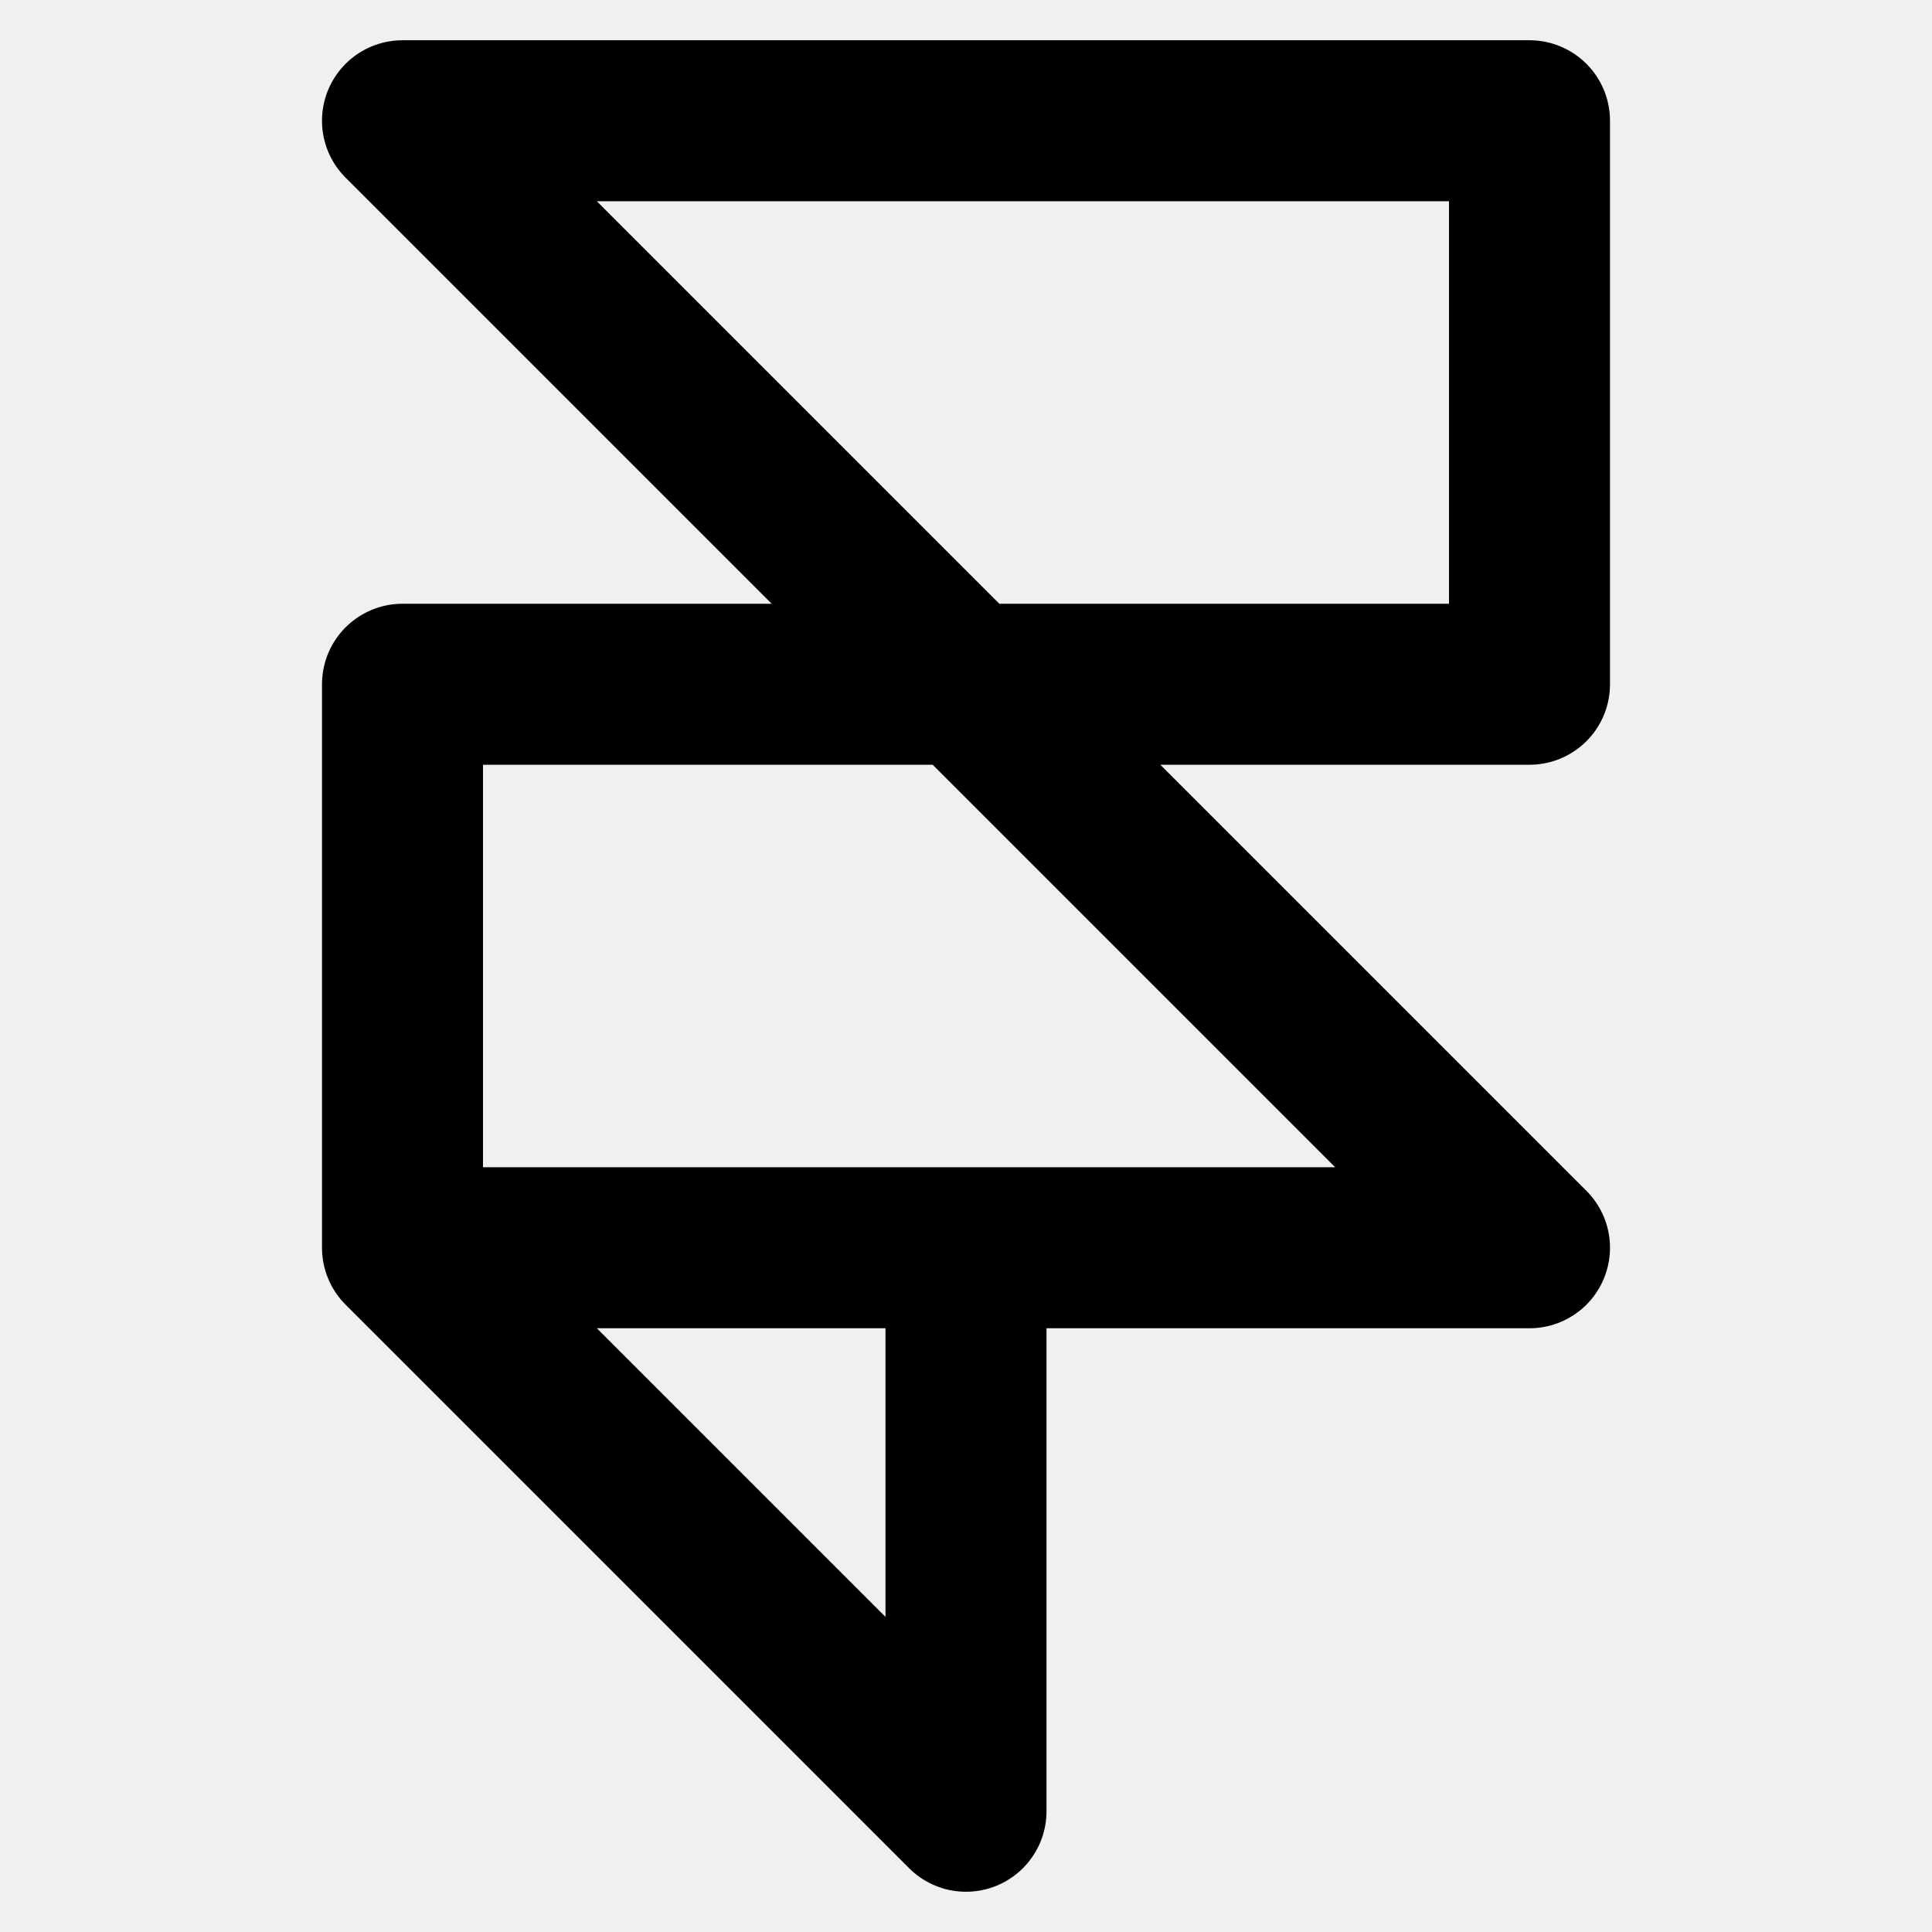
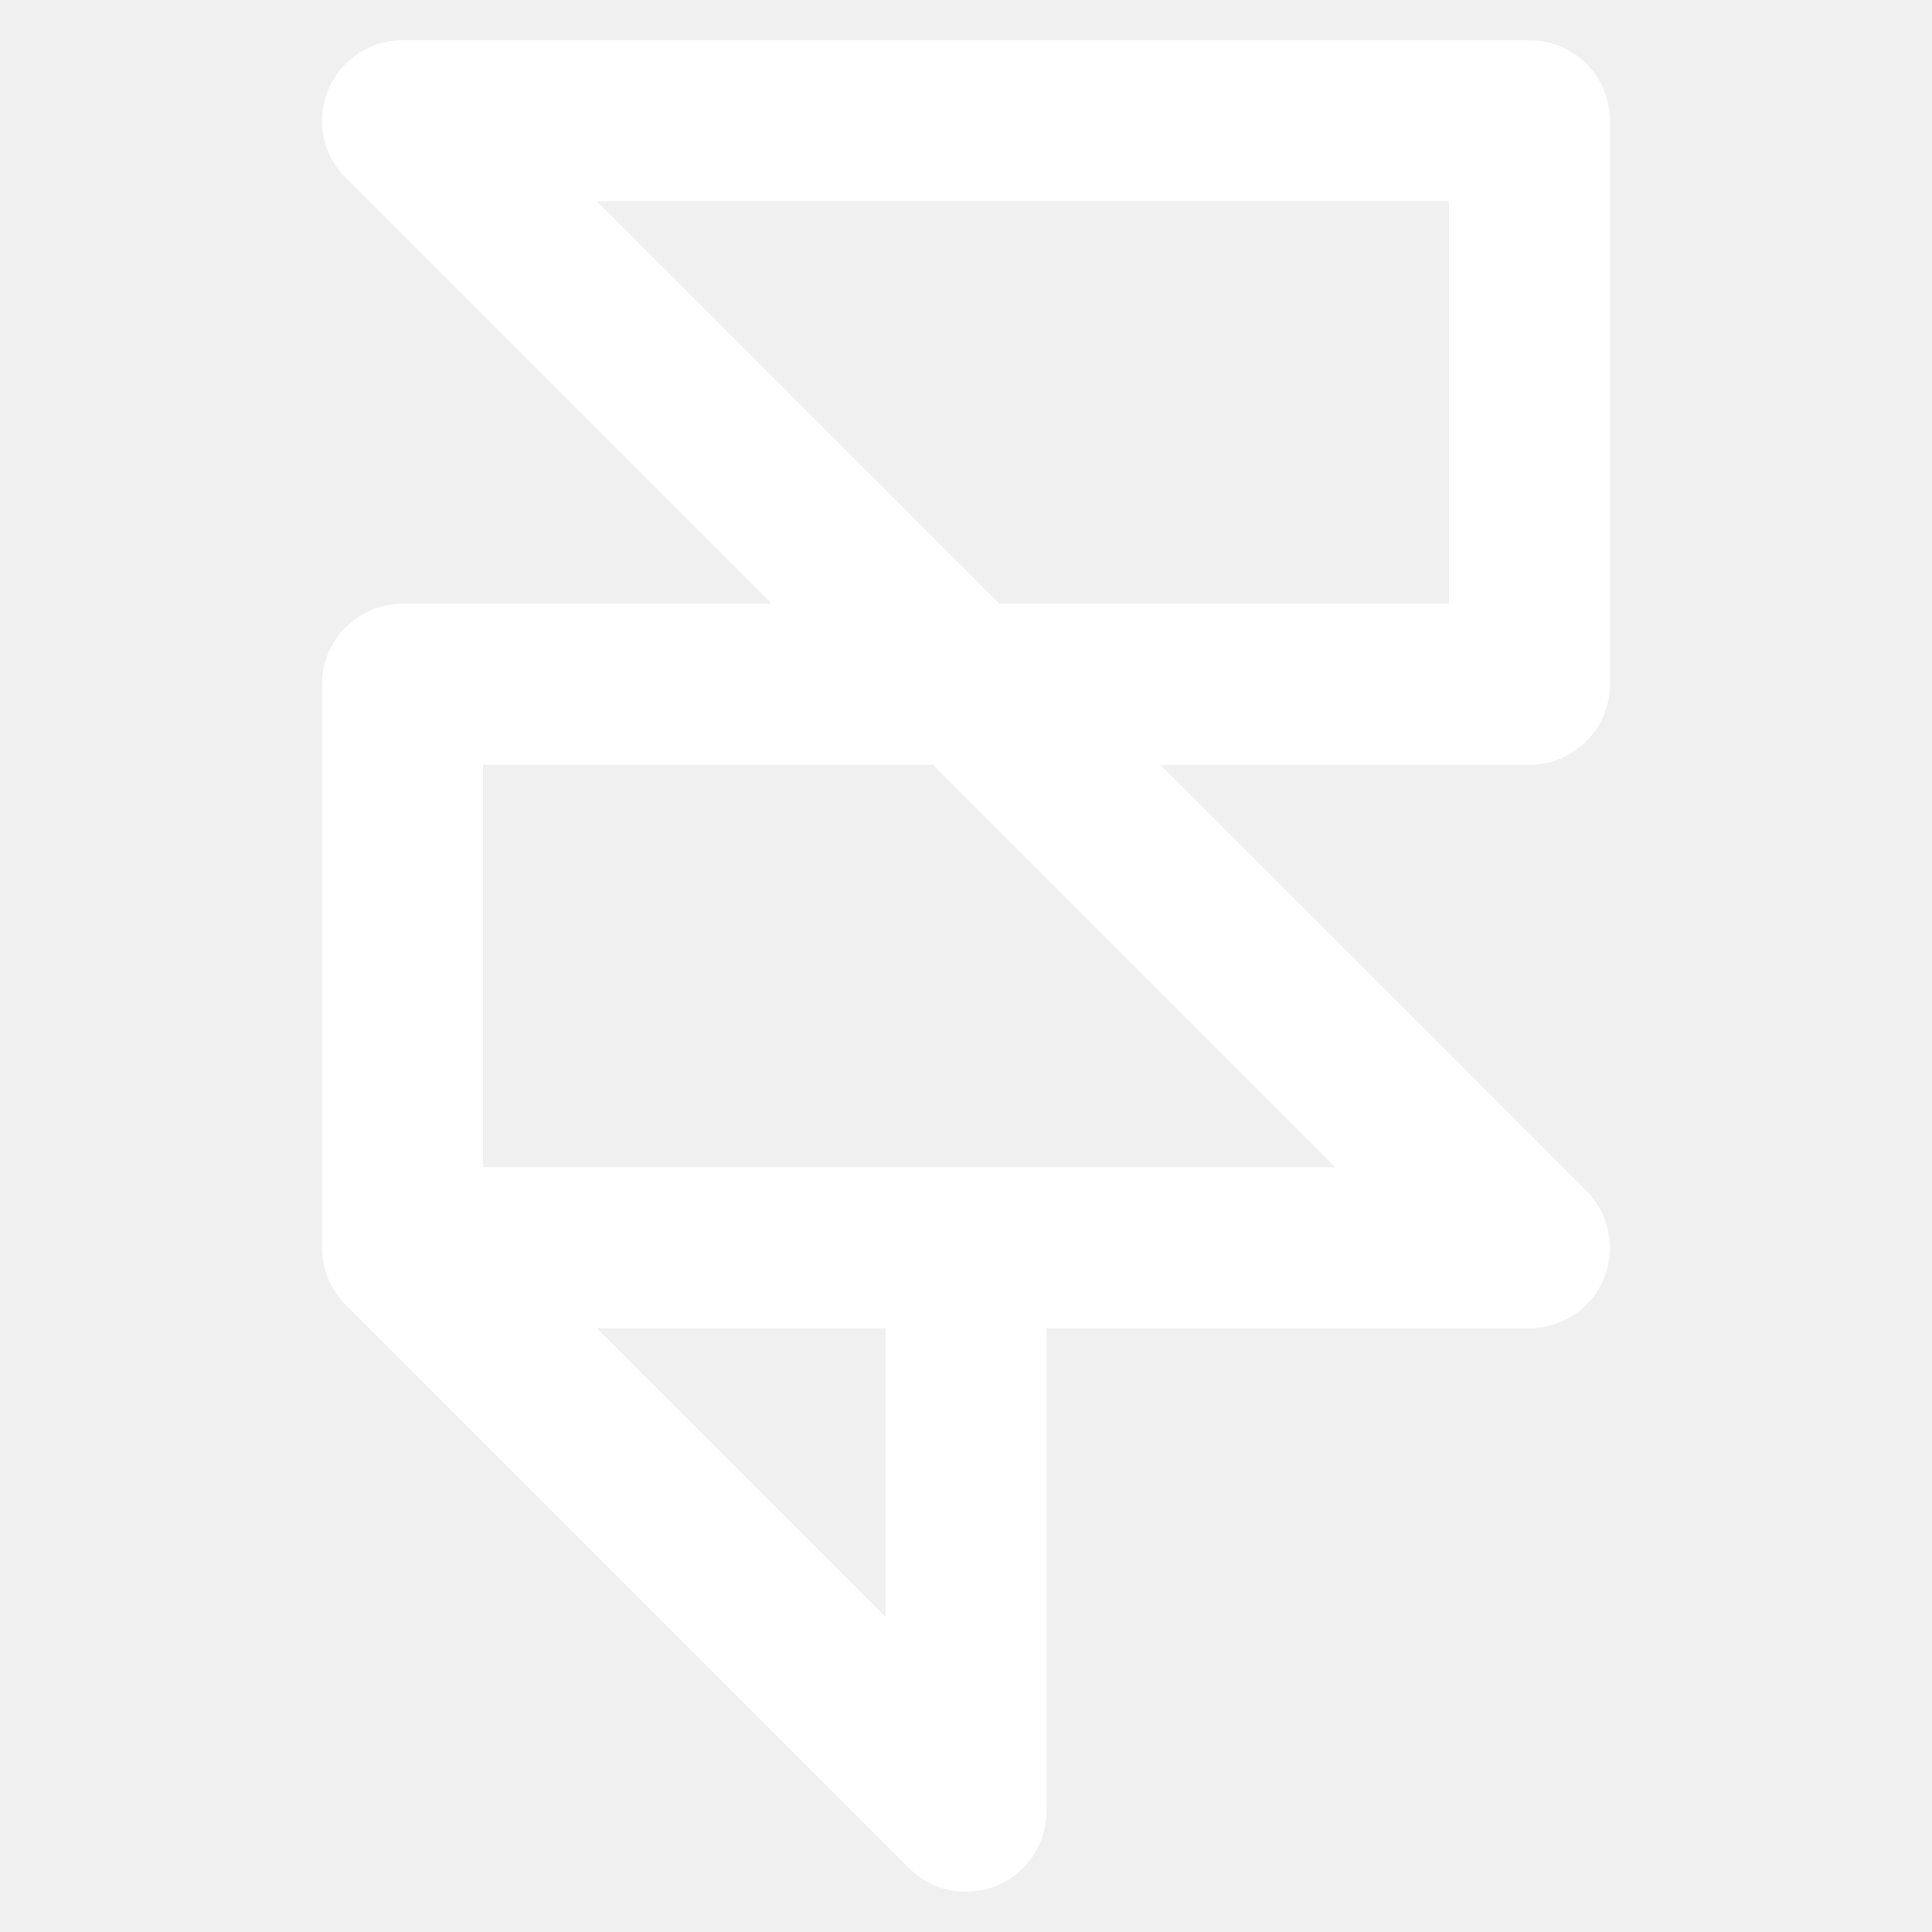
<svg xmlns="http://www.w3.org/2000/svg" width="800px" height="800px" viewBox="0 0 24 24" fill="none">
-   <path d="M12 15.5V22.5L5 15.5M5 15.5V8.5H12M5 15.5H19L12 8.5M12 8.5H19V1.5H5L12 8.5Z" stroke="#000000" stroke-width="2" stroke-linecap="round" stroke-linejoin="round" />
+   <path d="M12 15.5V22.5L5 15.5M5 15.5V8.5H12M5 15.5H19L12 8.5M12 8.5H19V1.5H5L12 8.5Z" stroke="#FFFFFF" stroke-width="2" stroke-linecap="round" stroke-linejoin="round" />
</svg>
